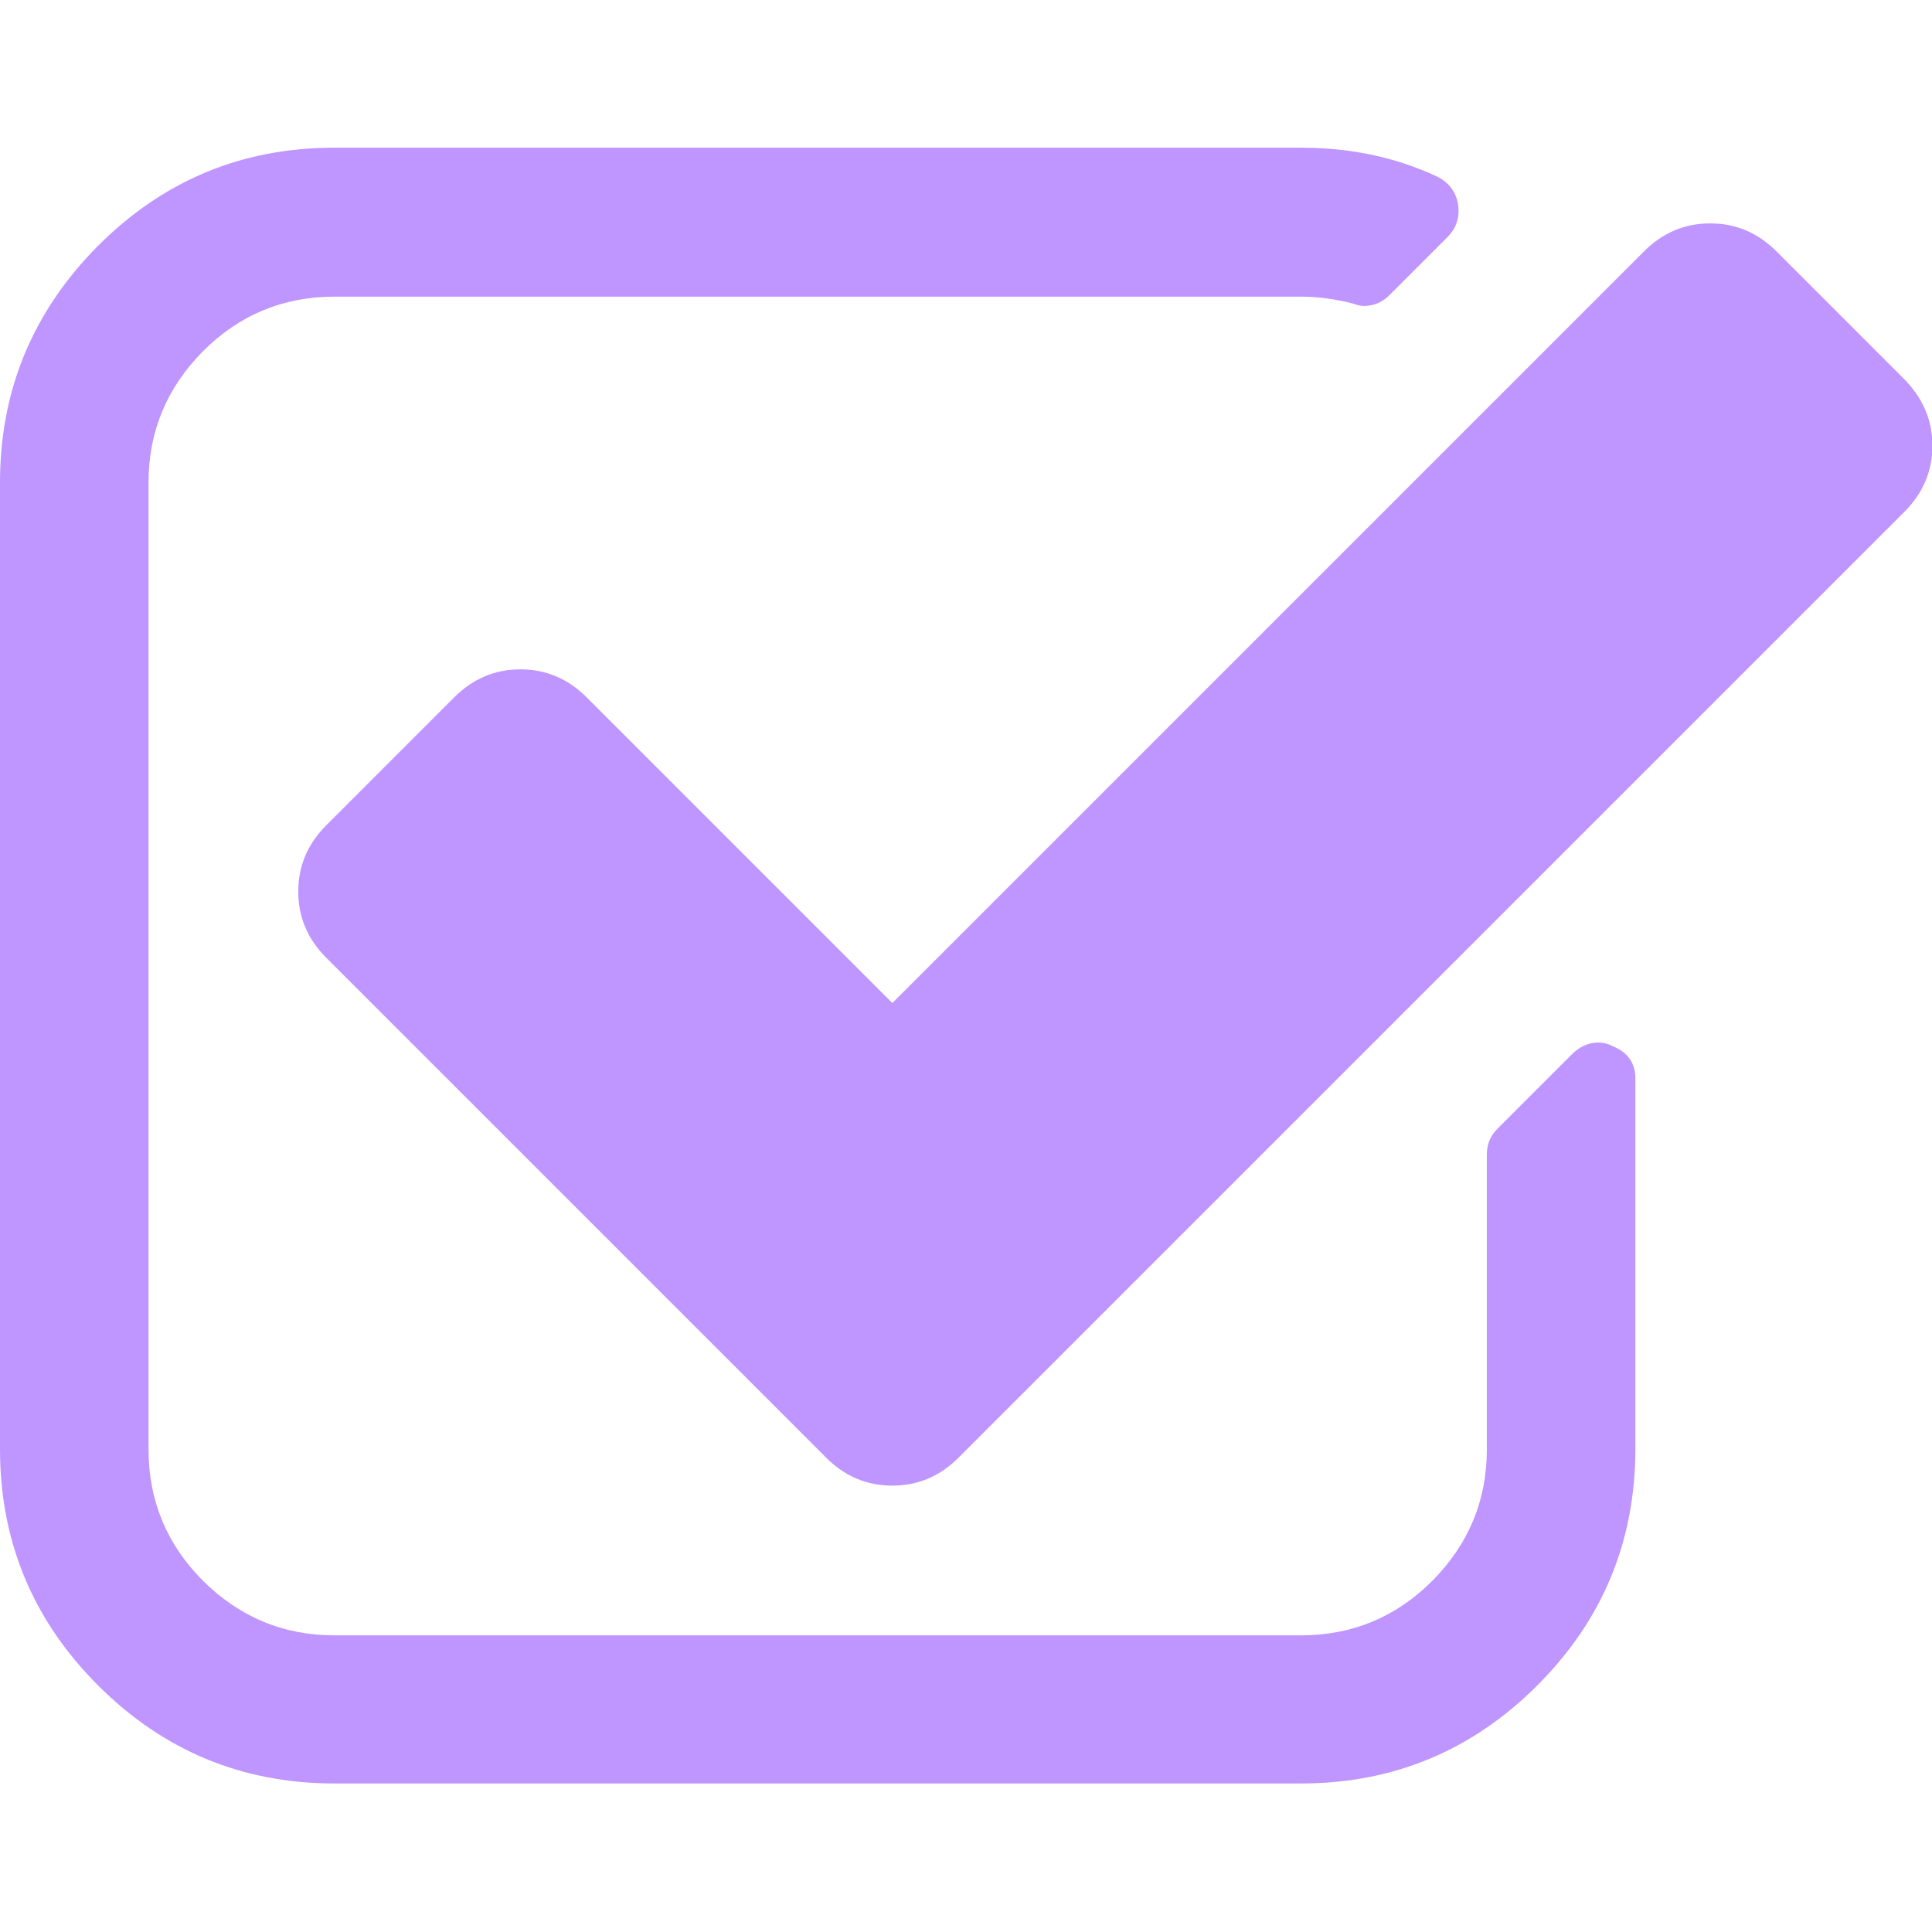
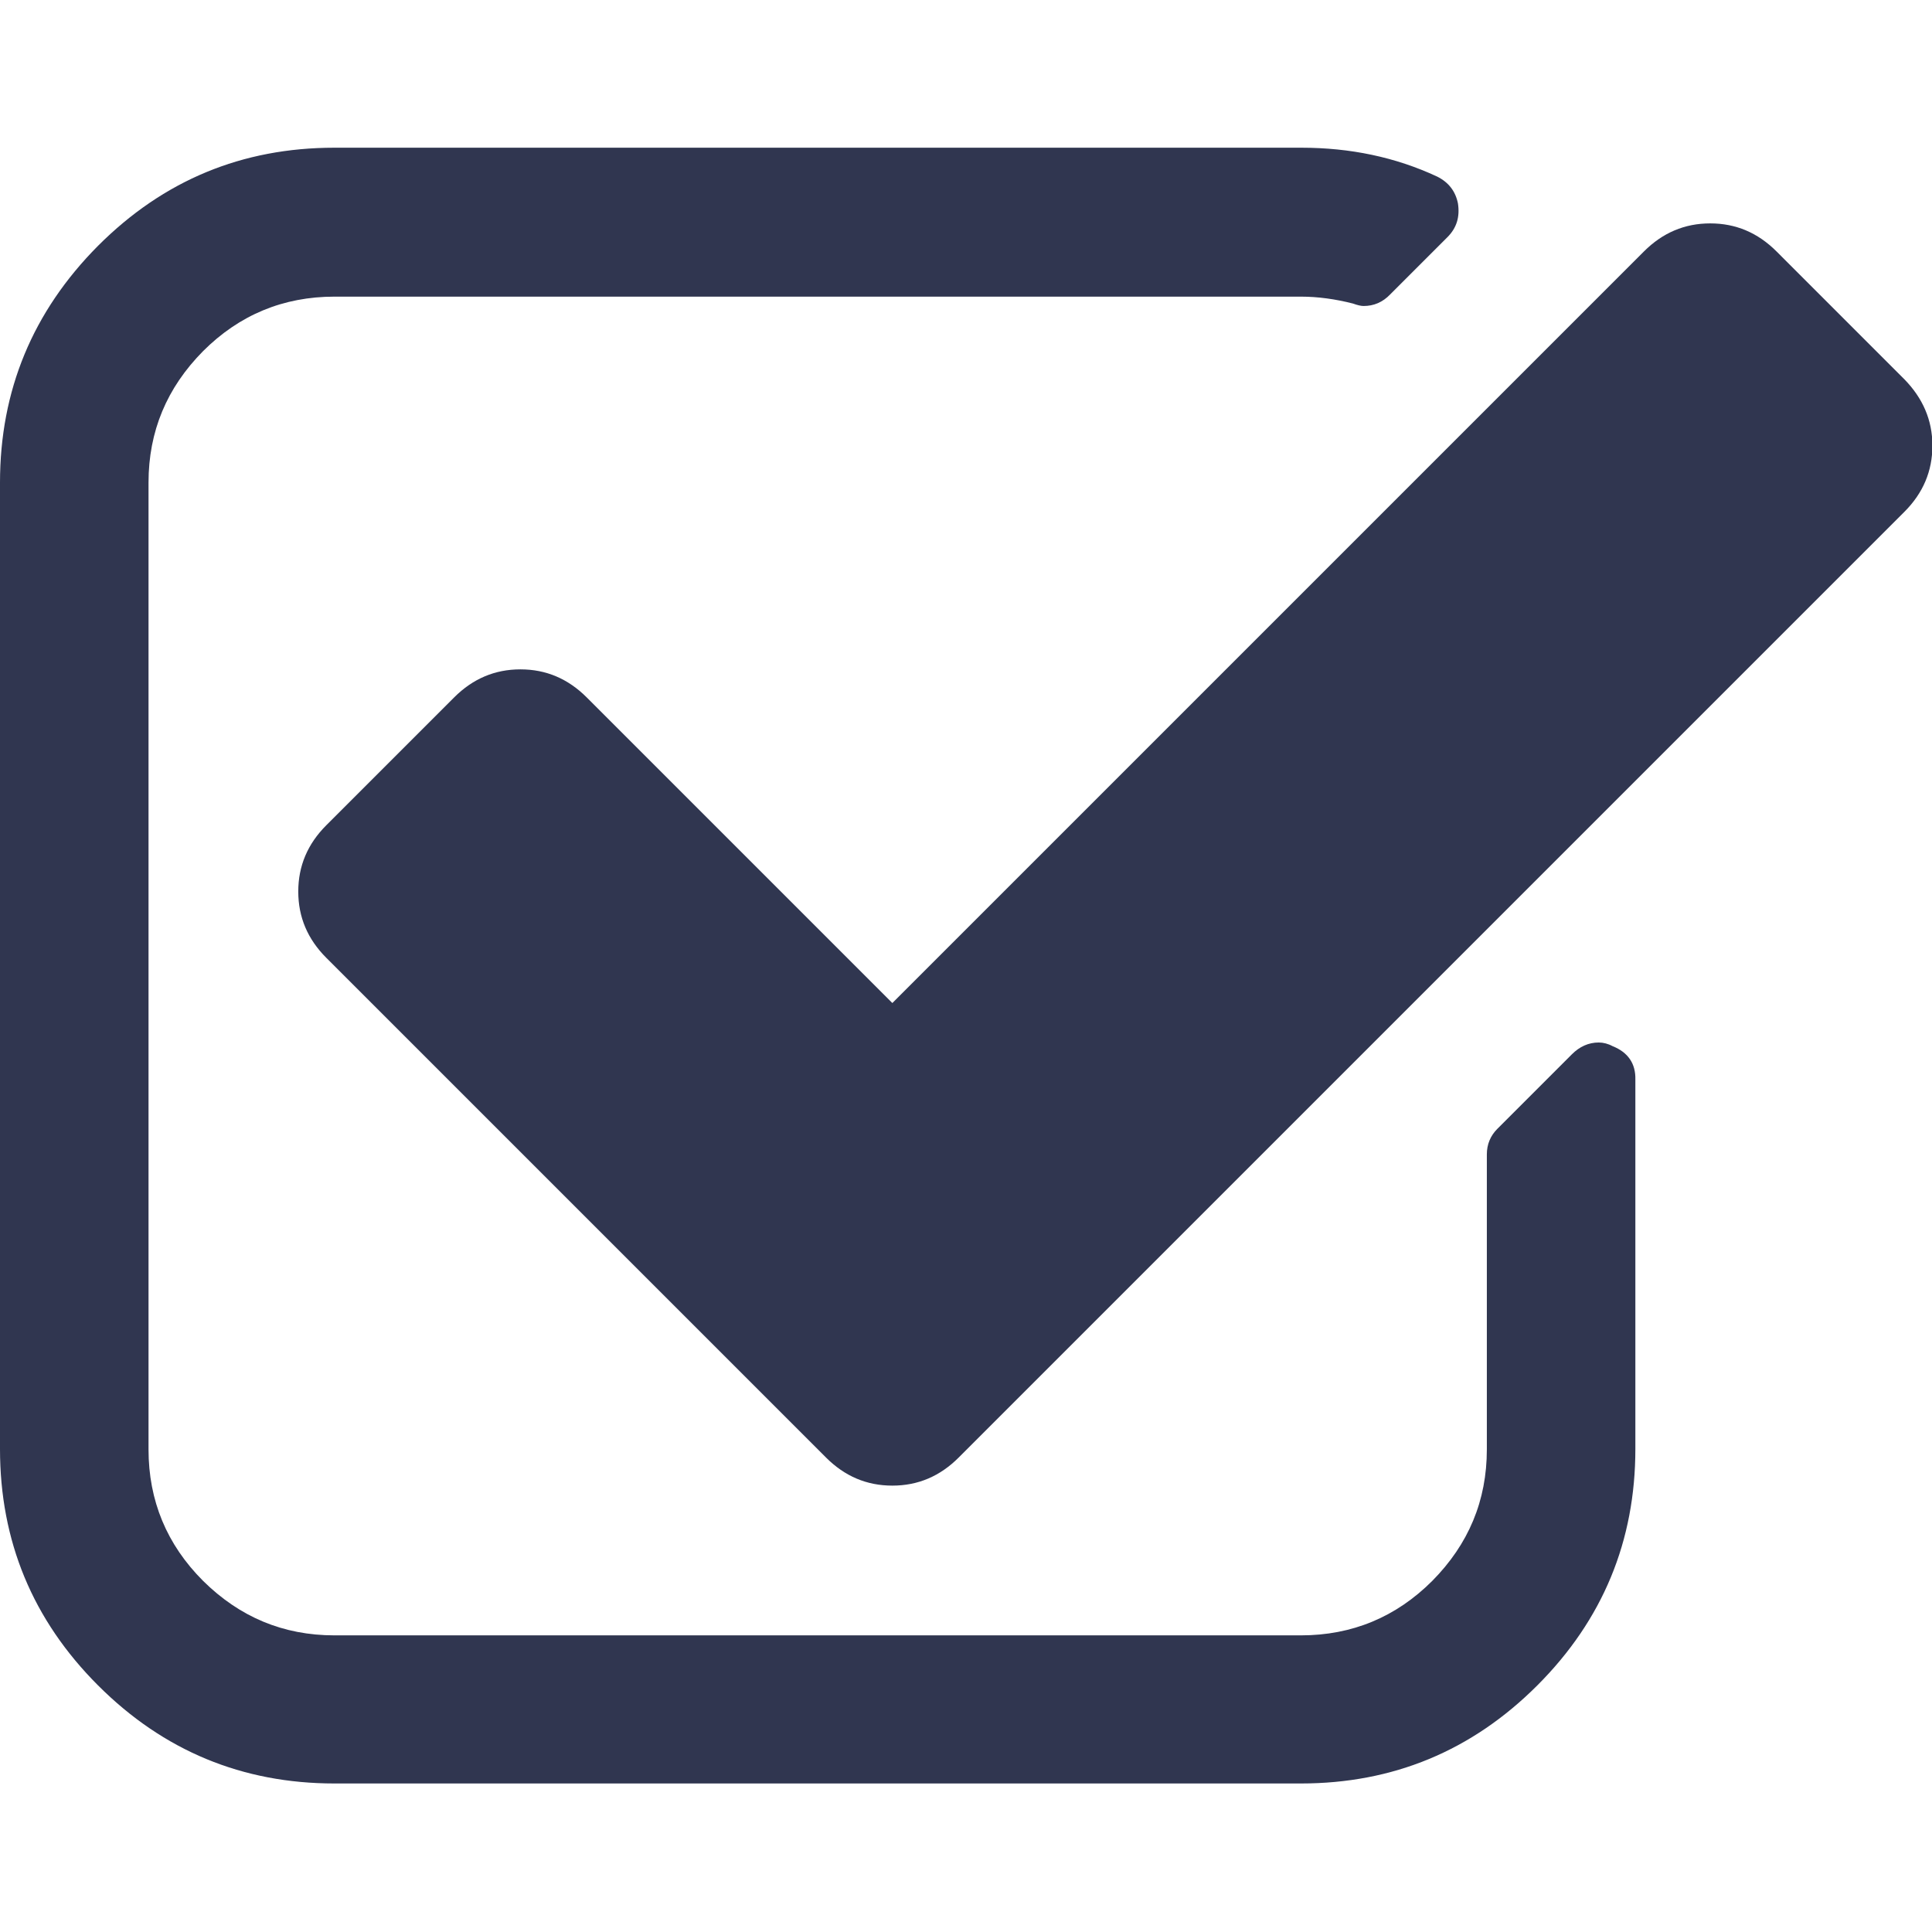
<svg xmlns="http://www.w3.org/2000/svg" version="1.1" id="Capa_1" x="0px" y="0px" viewBox="0 0 474.8 474.8" style="enable-background:new 0 0 474.8 474.8;" xml:space="preserve">
  <g>
    <g>
-       <path fill="#bf95ff" d="M396.3,257.1c-1.1-0.6-2.3-0.9-3.4-0.9c-2.5,0-4.7,1-6.6,2.9L368,277.4c-1.7,1.7-2.6,3.8-2.6,6.3v72.5    c0,12.6-4.5,23.3-13.4,32.3c-8.9,8.9-19.7,13.4-32.3,13.4H82.2c-12.6,0-23.3-4.5-32.3-13.4c-8.9-8.9-13.4-19.7-13.4-32.3V118.6    c0-12.6,4.5-23.3,13.4-32.3c8.9-8.9,19.7-13.4,32.3-13.4h237.5c4.2,0,8.5,0.6,12.8,1.7c1.1,0.4,2,0.6,2.6,0.6    c2.5,0,4.7-0.9,6.6-2.9l14-14c2.3-2.3,3.1-5,2.6-8.3c-0.6-3-2.3-5.2-5.1-6.6c-10.3-4.8-21.4-7.1-33.4-7.1H82.2    c-22.7,0-42,8-58.1,24.1C8,76.6,0,96,0,118.6v237.5c0,22.6,8,42,24.1,58.1c16.1,16.1,35.5,24.1,58.1,24.1h237.5    c22.6,0,42-8,58.1-24.1c16.1-16.1,24.1-35.5,24.1-58.1v-90.8C402,261.4,400.1,258.6,396.3,257.1z" />
-       <path fill="#bf95ff" d="M468,93.2l-31.4-31.4c-4.6-4.6-10-6.9-16.3-6.9c-6.3,0-11.7,2.3-16.3,6.9L219.3,246.5l-75.1-75.1    c-4.6-4.6-10-6.9-16.3-6.9c-6.3,0-11.7,2.3-16.3,6.9l-31.4,31.4c-4.6,4.6-6.9,10-6.9,16.3c0,6.3,2.3,11.7,6.9,16.3L203,358.2    c4.6,4.6,10,6.9,16.3,6.9s11.7-2.3,16.3-6.9l232.4-232.4c4.6-4.6,6.9-10,6.9-16.3S472.5,97.8,468,93.2z" />
+       <path fill="#303650" d="M396.3,257.1c-1.1-0.6-2.3-0.9-3.4-0.9c-2.5,0-4.7,1-6.6,2.9L368,277.4c-1.7,1.7-2.6,3.8-2.6,6.3v72.5    c0,12.6-4.5,23.3-13.4,32.3c-8.9,8.9-19.7,13.4-32.3,13.4H82.2c-12.6,0-23.3-4.5-32.3-13.4c-8.9-8.9-13.4-19.7-13.4-32.3V118.6    c0-12.6,4.5-23.3,13.4-32.3c8.9-8.9,19.7-13.4,32.3-13.4h237.5c4.2,0,8.5,0.6,12.8,1.7c1.1,0.4,2,0.6,2.6,0.6    c2.5,0,4.7-0.9,6.6-2.9l14-14c2.3-2.3,3.1-5,2.6-8.3c-0.6-3-2.3-5.2-5.1-6.6c-10.3-4.8-21.4-7.1-33.4-7.1H82.2    c-22.7,0-42,8-58.1,24.1C8,76.6,0,96,0,118.6v237.5c0,22.6,8,42,24.1,58.1c16.1,16.1,35.5,24.1,58.1,24.1h237.5    c22.6,0,42-8,58.1-24.1c16.1-16.1,24.1-35.5,24.1-58.1v-90.8C402,261.4,400.1,258.6,396.3,257.1z" />
+       <path fill="#303650" d="M468,93.2l-31.4-31.4c-4.6-4.6-10-6.9-16.3-6.9c-6.3,0-11.7,2.3-16.3,6.9L219.3,246.5l-75.1-75.1    c-4.6-4.6-10-6.9-16.3-6.9c-6.3,0-11.7,2.3-16.3,6.9l-31.4,31.4c-4.6,4.6-6.9,10-6.9,16.3c0,6.3,2.3,11.7,6.9,16.3L203,358.2    c4.6,4.6,10,6.9,16.3,6.9s11.7-2.3,16.3-6.9l232.4-232.4c4.6-4.6,6.9-10,6.9-16.3S472.5,97.8,468,93.2z" />
    </g>
  </g>
</svg>
